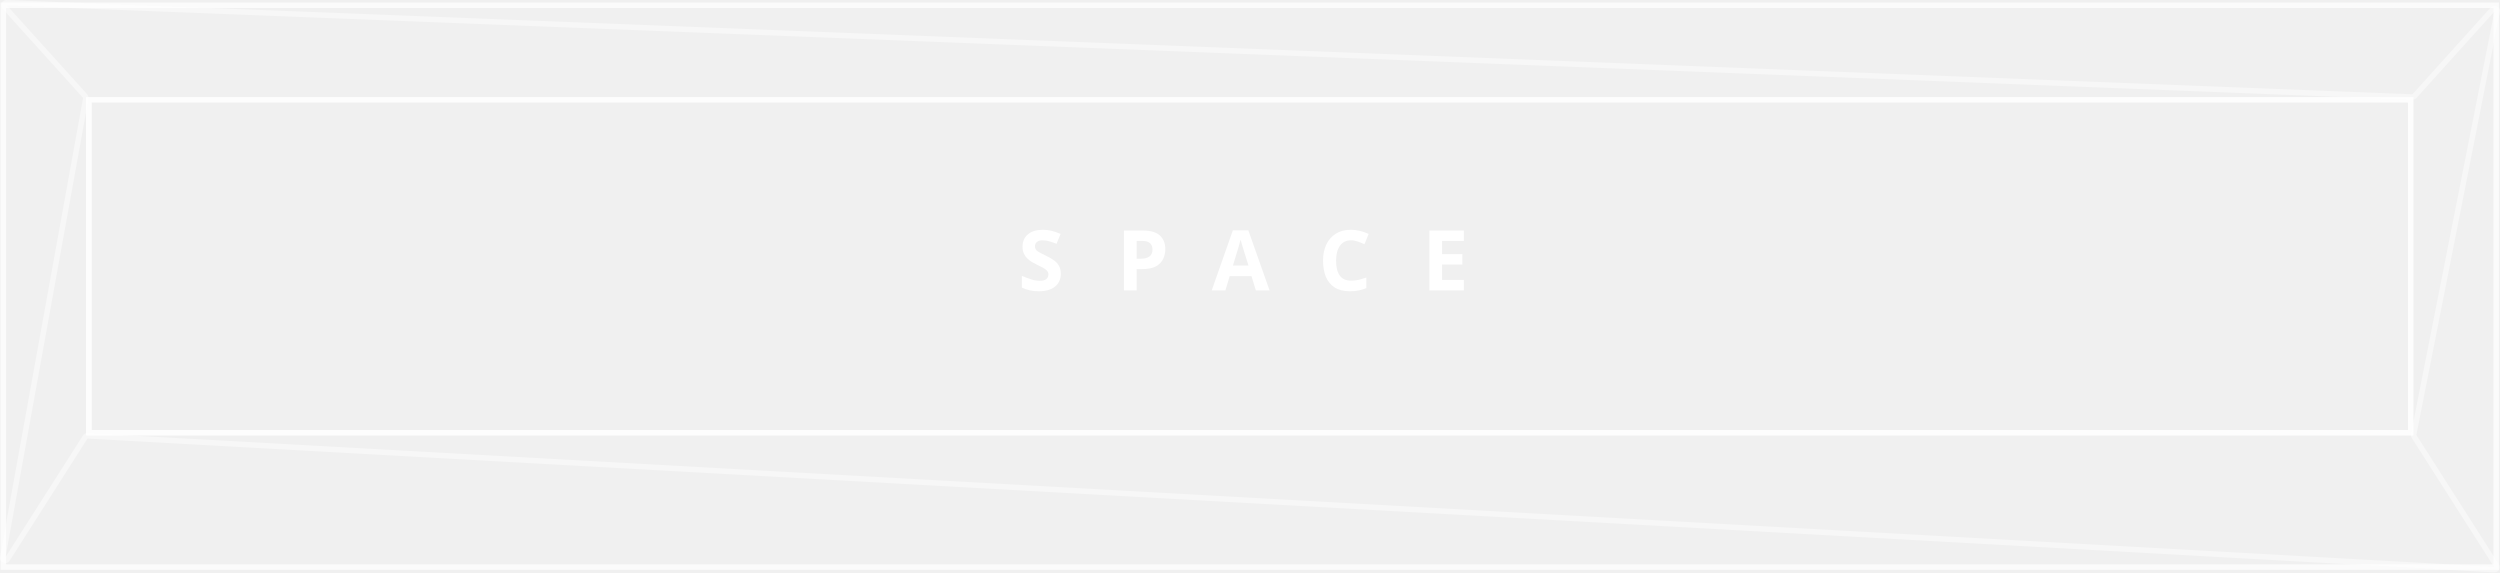
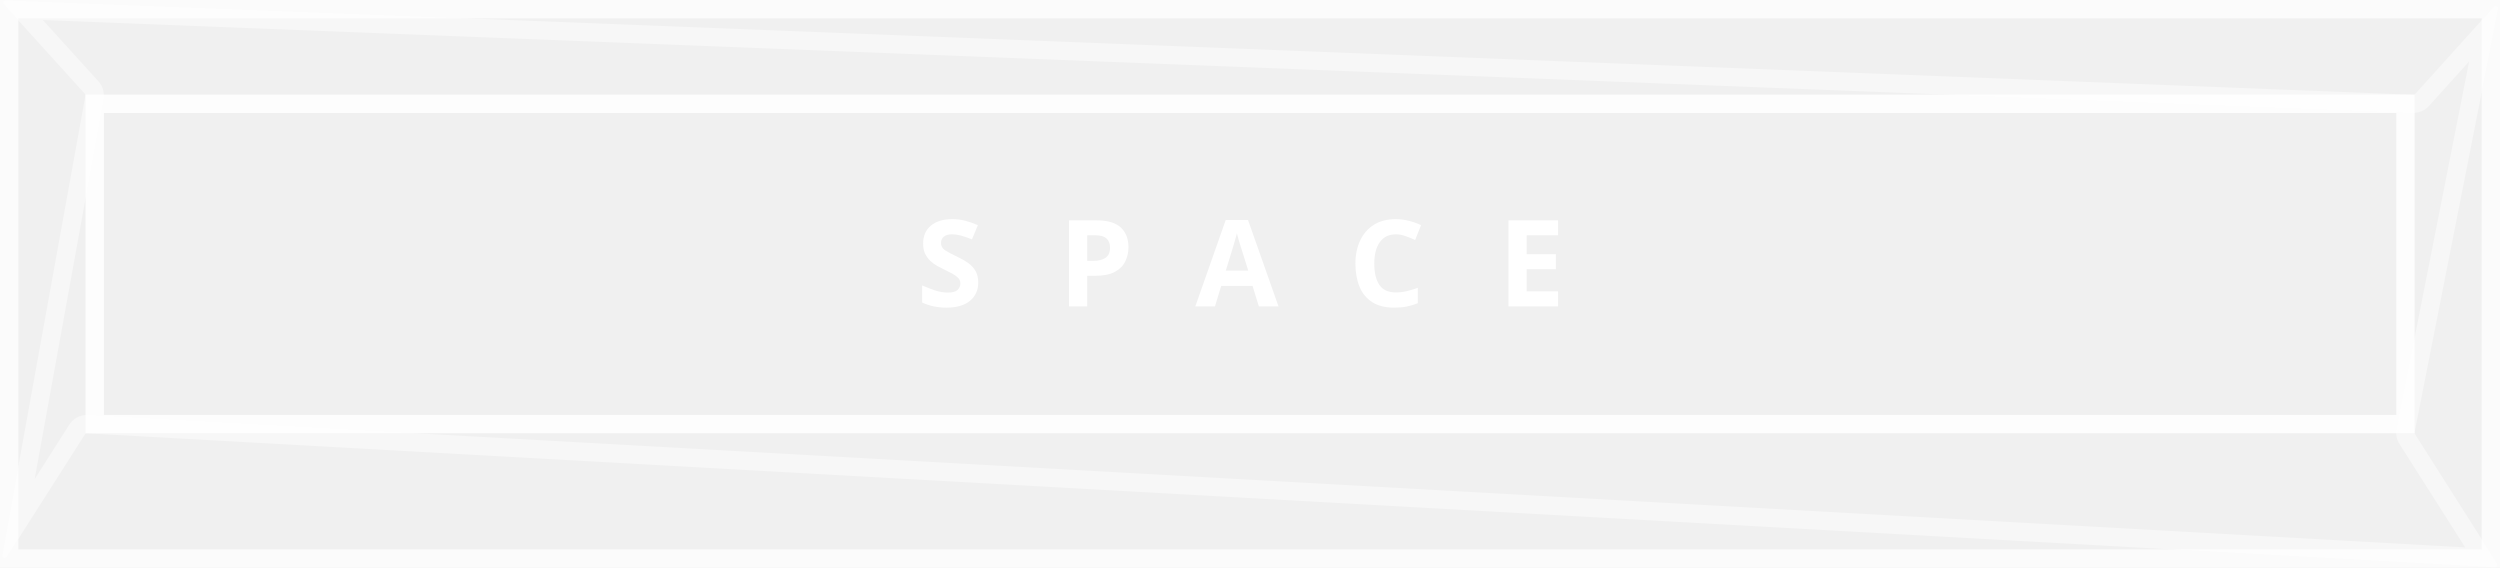
- <svg xmlns="http://www.w3.org/2000/svg" viewBox="0 0 544.93 124.76">
+ <svg xmlns="http://www.w3.org/2000/svg" viewBox="0 0 544.59 123.67">
  <defs>
-     <style>.cls-1{opacity:0.85;}.cls-2,.cls-5{fill:#fff;}.cls-3{fill:none;stroke:#fff;stroke-miterlimit:10;stroke-width:1.2px;opacity:0.45;}.cls-4{opacity:0.7;}.cls-5{font-size:18.27px;font-family:Avenir-Heavy, Avenir;font-weight:800;letter-spacing:0.6em;}.cls-6{letter-spacing:0.53em;}.cls-7{letter-spacing:0.6em;}</style>
+     <style>.cls-1{opacity:0.85;}.cls-2,.cls-5{fill:#fff;}.cls-3{opacity:0.45;}.cls-4{opacity:0.7;}.cls-5{font-size:26.27px;font-family:Avenir-Heavy, Avenir;font-weight:800;letter-spacing:0.6em;}.cls-6{letter-spacing:0.53em;}</style>
  </defs>
  <g id="Layer_2" data-name="Layer 2">
    <g id="Layer_1-2" data-name="Layer 1">
      <g class="cls-1">
-         <path class="cls-2" d="M524.87,22.36V93.73H20V22.36H524.87m1.2-1.2H18.75V94.93H526.07V21.16Z" />
+         <path class="cls-2" d="M522,24.61V90.38H22.64V24.61H522m4-4H18.64V94.38H526V20.61Z" />
      </g>
-       <path class="cls-3" d="M526.24,21,543.38,2a.55.55,0,0,1,.94.47L526.11,94.72a.53.53,0,0,0,.07.39l18,28.21a.55.55,0,0,1-.49.84L19.07,95a.54.54,0,0,0-.49.25l-17,26.68a.55.55,0,0,1-1-.39L18.7,21.43a.54.54,0,0,0-.13-.47L1,1.51A.54.54,0,0,1,1.41.6l524.4,20.55A.55.55,0,0,0,526.24,21Z" />
+       <g class="cls-3">
+         <path class="cls-2" d="M9.34,4.37,525.52,24.6h.2a4.55,4.55,0,0,0,3.37-1.49l8.77-9.71-15.79,80a4.51,4.51,0,0,0,.62,3.32L537,119.24,19.17,90.4h-.25a4.51,4.51,0,0,0-3.83,2.1L7.56,104.34l15-82.75a4.57,4.57,0,0,0-1.1-3.86L9.34,4.37M1.27.05A.54.54,0,0,0,.87,1L18.46,20.41a.57.57,0,0,1,.13.47L.49,120.94a.55.55,0,0,0,.55.64.53.53,0,0,0,.45-.25l17-26.68a.54.54,0,0,1,.46-.25h0l524.57,29.21h0a.55.55,0,0,0,.46-.84L526.07,94.56a.54.54,0,0,1-.08-.39L544.2,1.93a.54.54,0,0,0-.54-.65.57.57,0,0,0-.4.18l-17.14,19a.52.52,0,0,1-.4.18h0L1.3.05Z" />
+       </g>
      <g class="cls-4">
-         <path class="cls-2" d="M543.5,1.75V123H1.32V1.75H543.5m1.2-1.2H.12V124.22H544.7V.55Z" />
+         <path class="cls-2" d="M540.59,4V119.67H4V4H540.59m4-4H0V123.67H544.59V0Z" />
      </g>
-       <text class="cls-5" transform="translate(221.9 63.3)">S<tspan class="cls-6" x="21.45" y="0">P</tspan>
-         <tspan class="cls-7" x="42.22" y="0">ACE</tspan>
+       <text class="cls-5" transform="translate(199.67 66.75)">S<tspan class="cls-6" x="30.84" y="0">P</tspan>
+         <tspan x="60.71" y="0">ACE</tspan>
      </text>
    </g>
  </g>
</svg>
